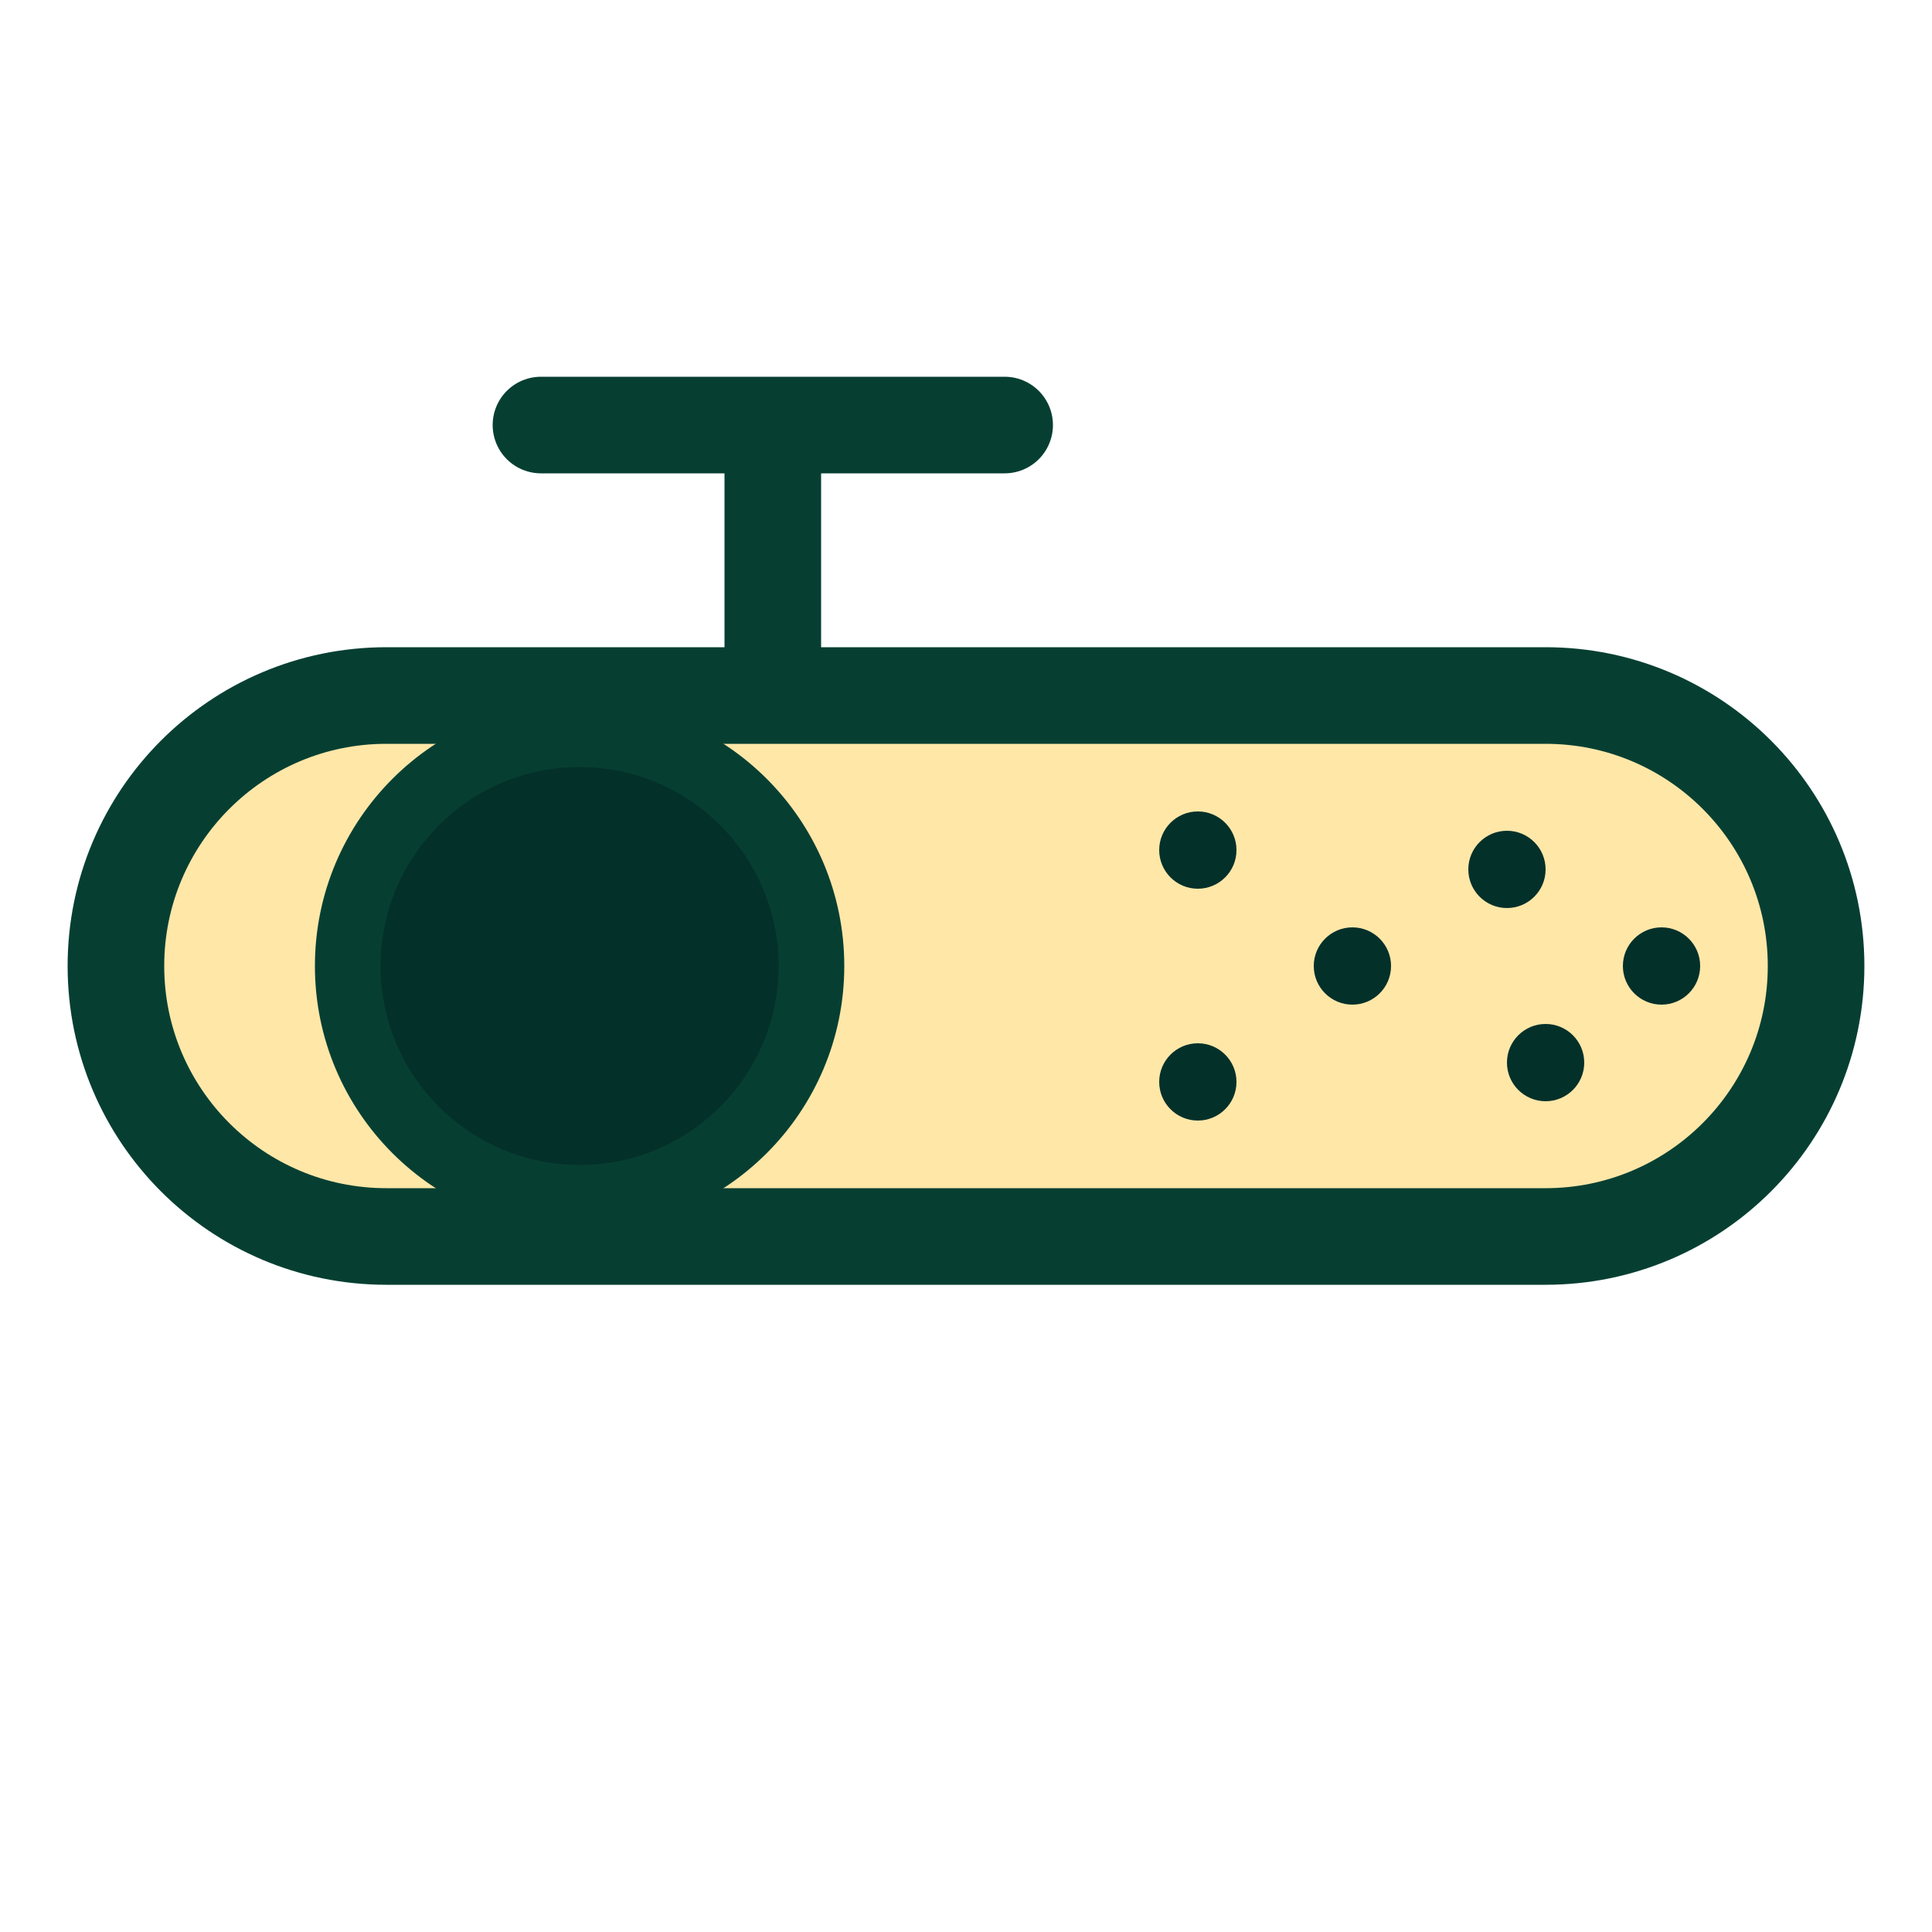
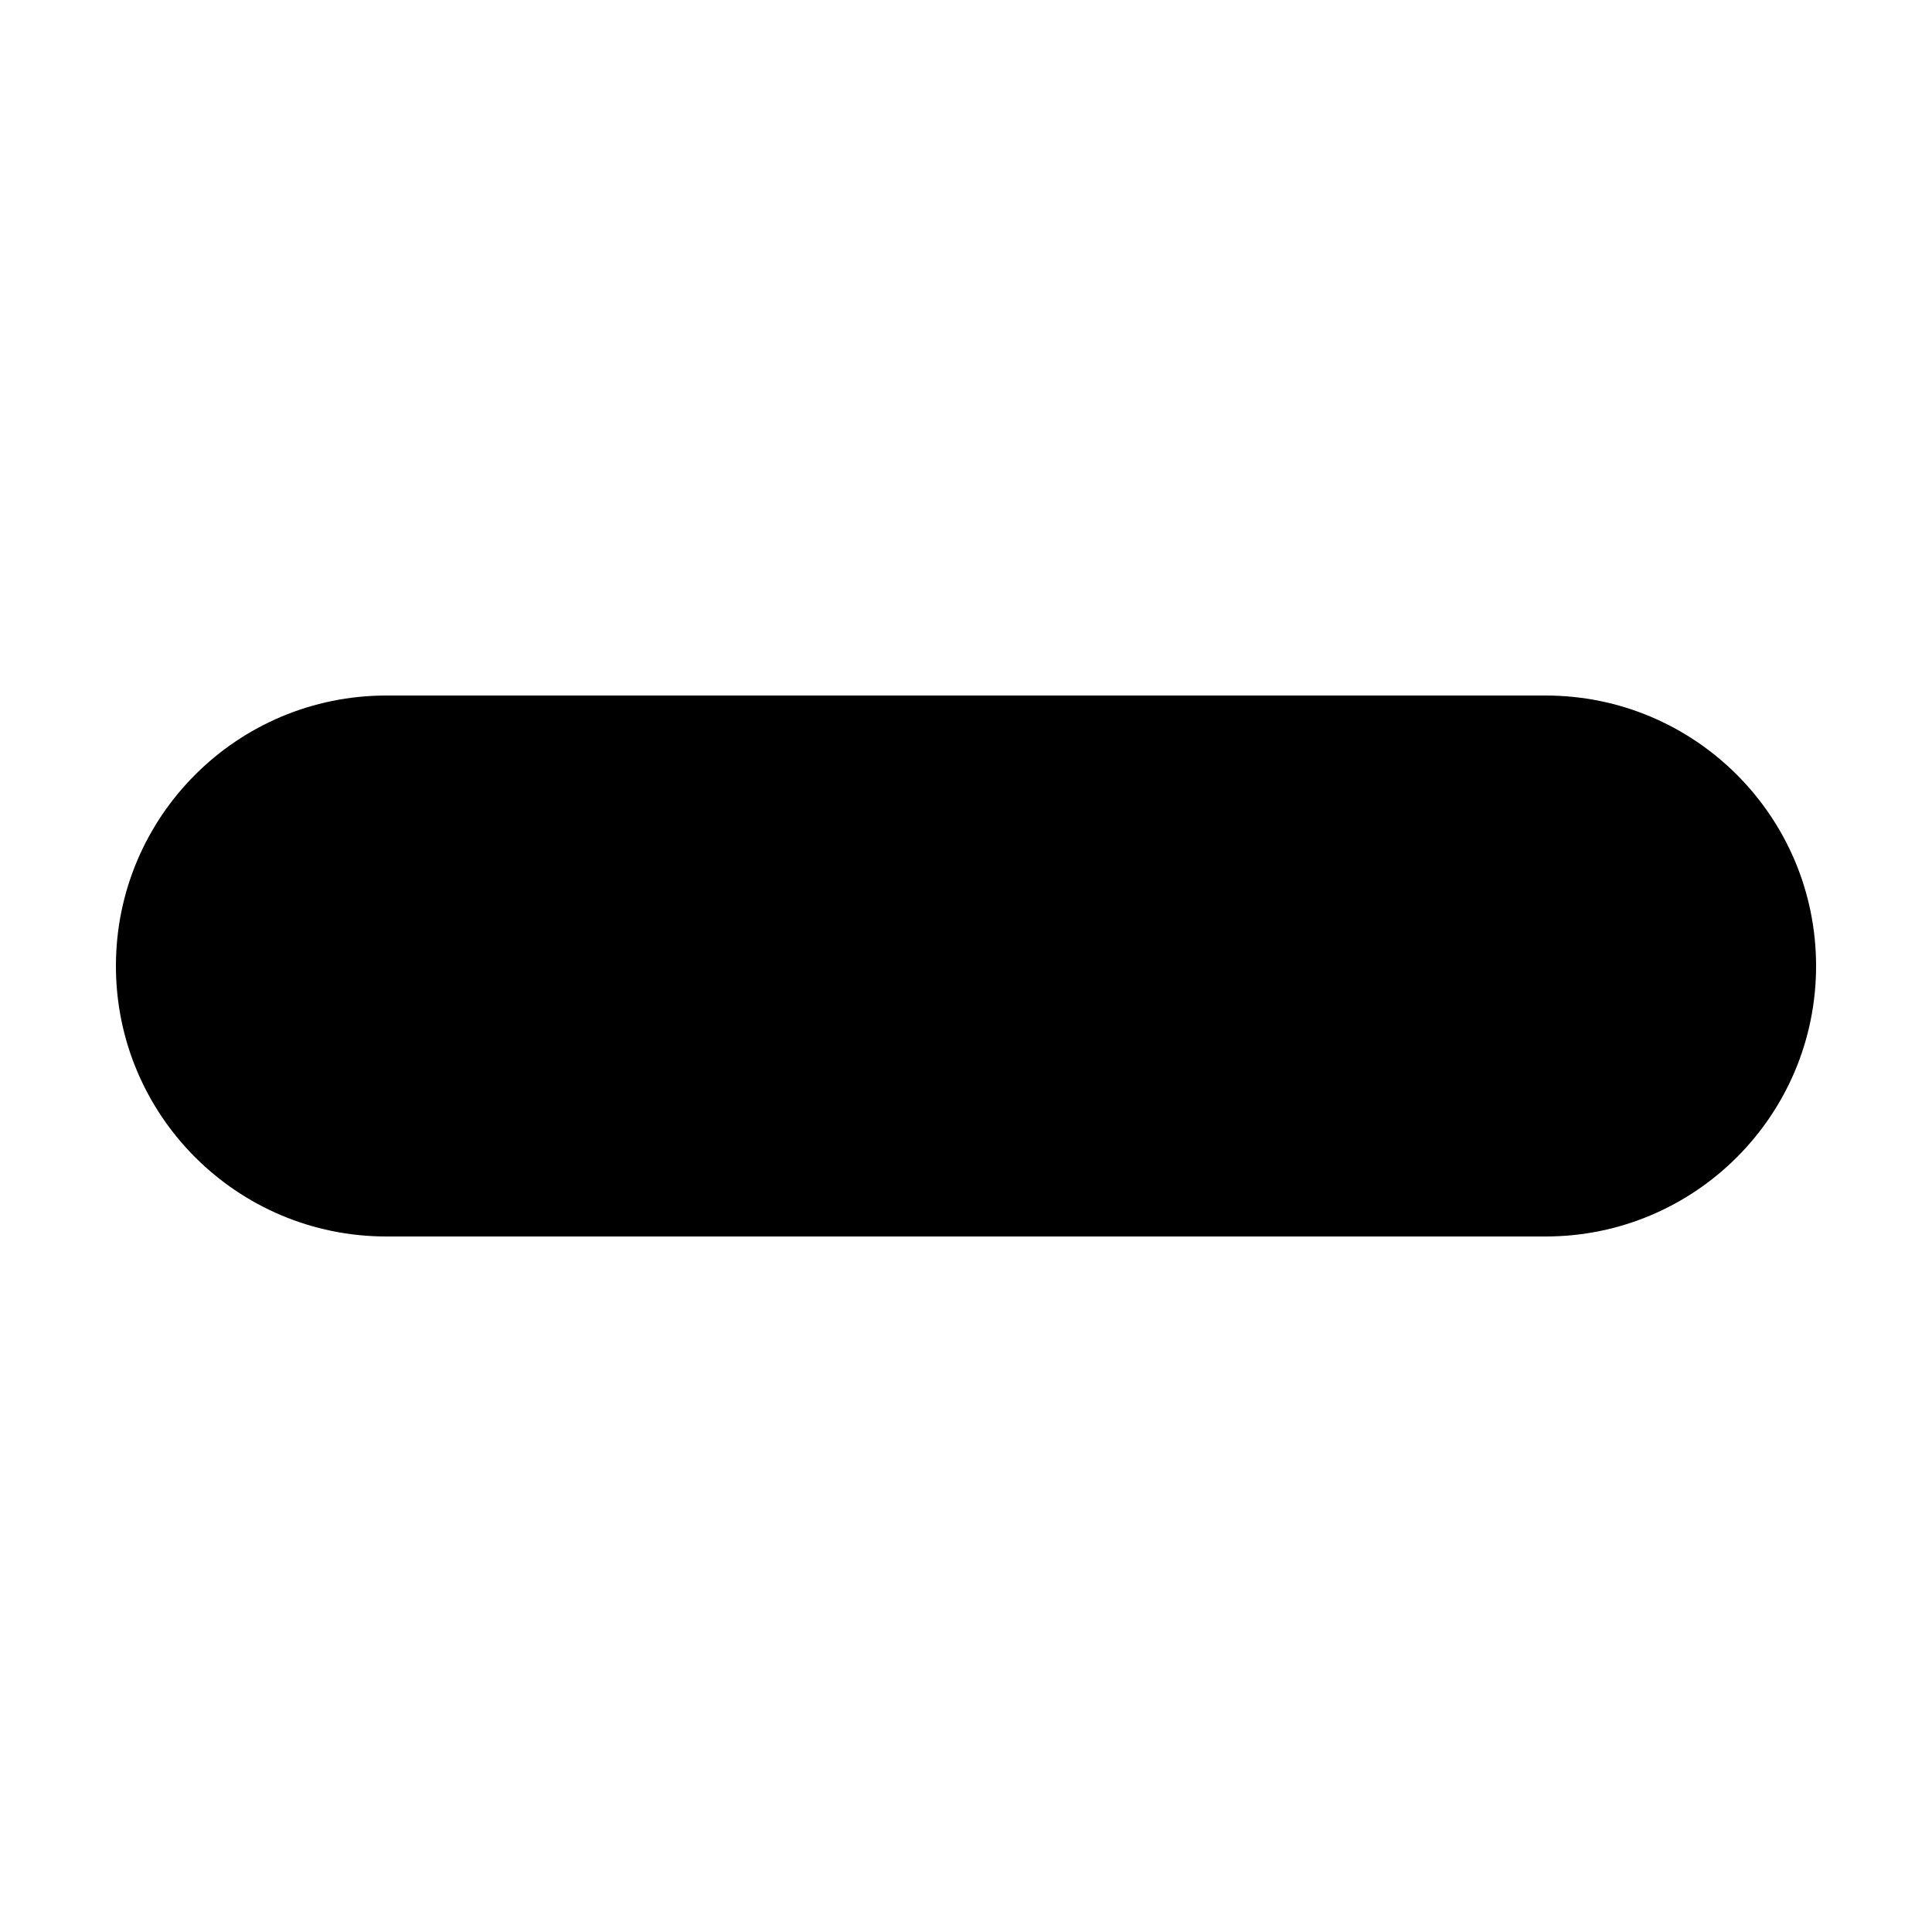
- <svg xmlns="http://www.w3.org/2000/svg" viewBox="0 0 100 100" width="100" height="100" role="img" aria-label="DEPTH SENSOR ARRAY">
-   <path d="M40,36 V22 M28,22 H52" stroke="#063f32" stroke-width="5" stroke-linecap="round" fill="none" />
-   <rect x="6" y="36" width="88" height="28" rx="14" fill="#ffe7a8" stroke="#063f32" stroke-width="5" />
-   <g fill="#04302a">
+ <svg xmlns="http://www.w3.org/2000/svg" viewBox="0 0 100 100" class="cam" role="img" aria-label="Depth sensor array">
+   <path class="cam-mount" d="M40,36 V22 M28,22 H52" stroke-width="5" />
+   <rect class="cam-shell" x="6" y="36" width="88" height="28" rx="14" />
+   <g class="cam-dot cam-dot--dark">
    <circle cx="62" cy="44" r="2" />
    <circle cx="70" cy="50" r="2" />
    <circle cx="62" cy="56" r="2" />
    <circle cx="78" cy="45" r="2" />
    <circle cx="80" cy="55" r="2" />
    <circle cx="86" cy="50" r="2" />
  </g>
-   <circle cx="30" cy="50" r="12" fill="#04302a" stroke="#063f32" stroke-width="3.4" />
+   <circle class="cam-lens" cx="30" cy="50" r="12" />
+   <circle class="cam-iris" id="iris-pill" cx="30" cy="50" r="5.3" />
+   <circle class="cam-glint" cx="26.4" cy="46.4" r="2" />
</svg>
